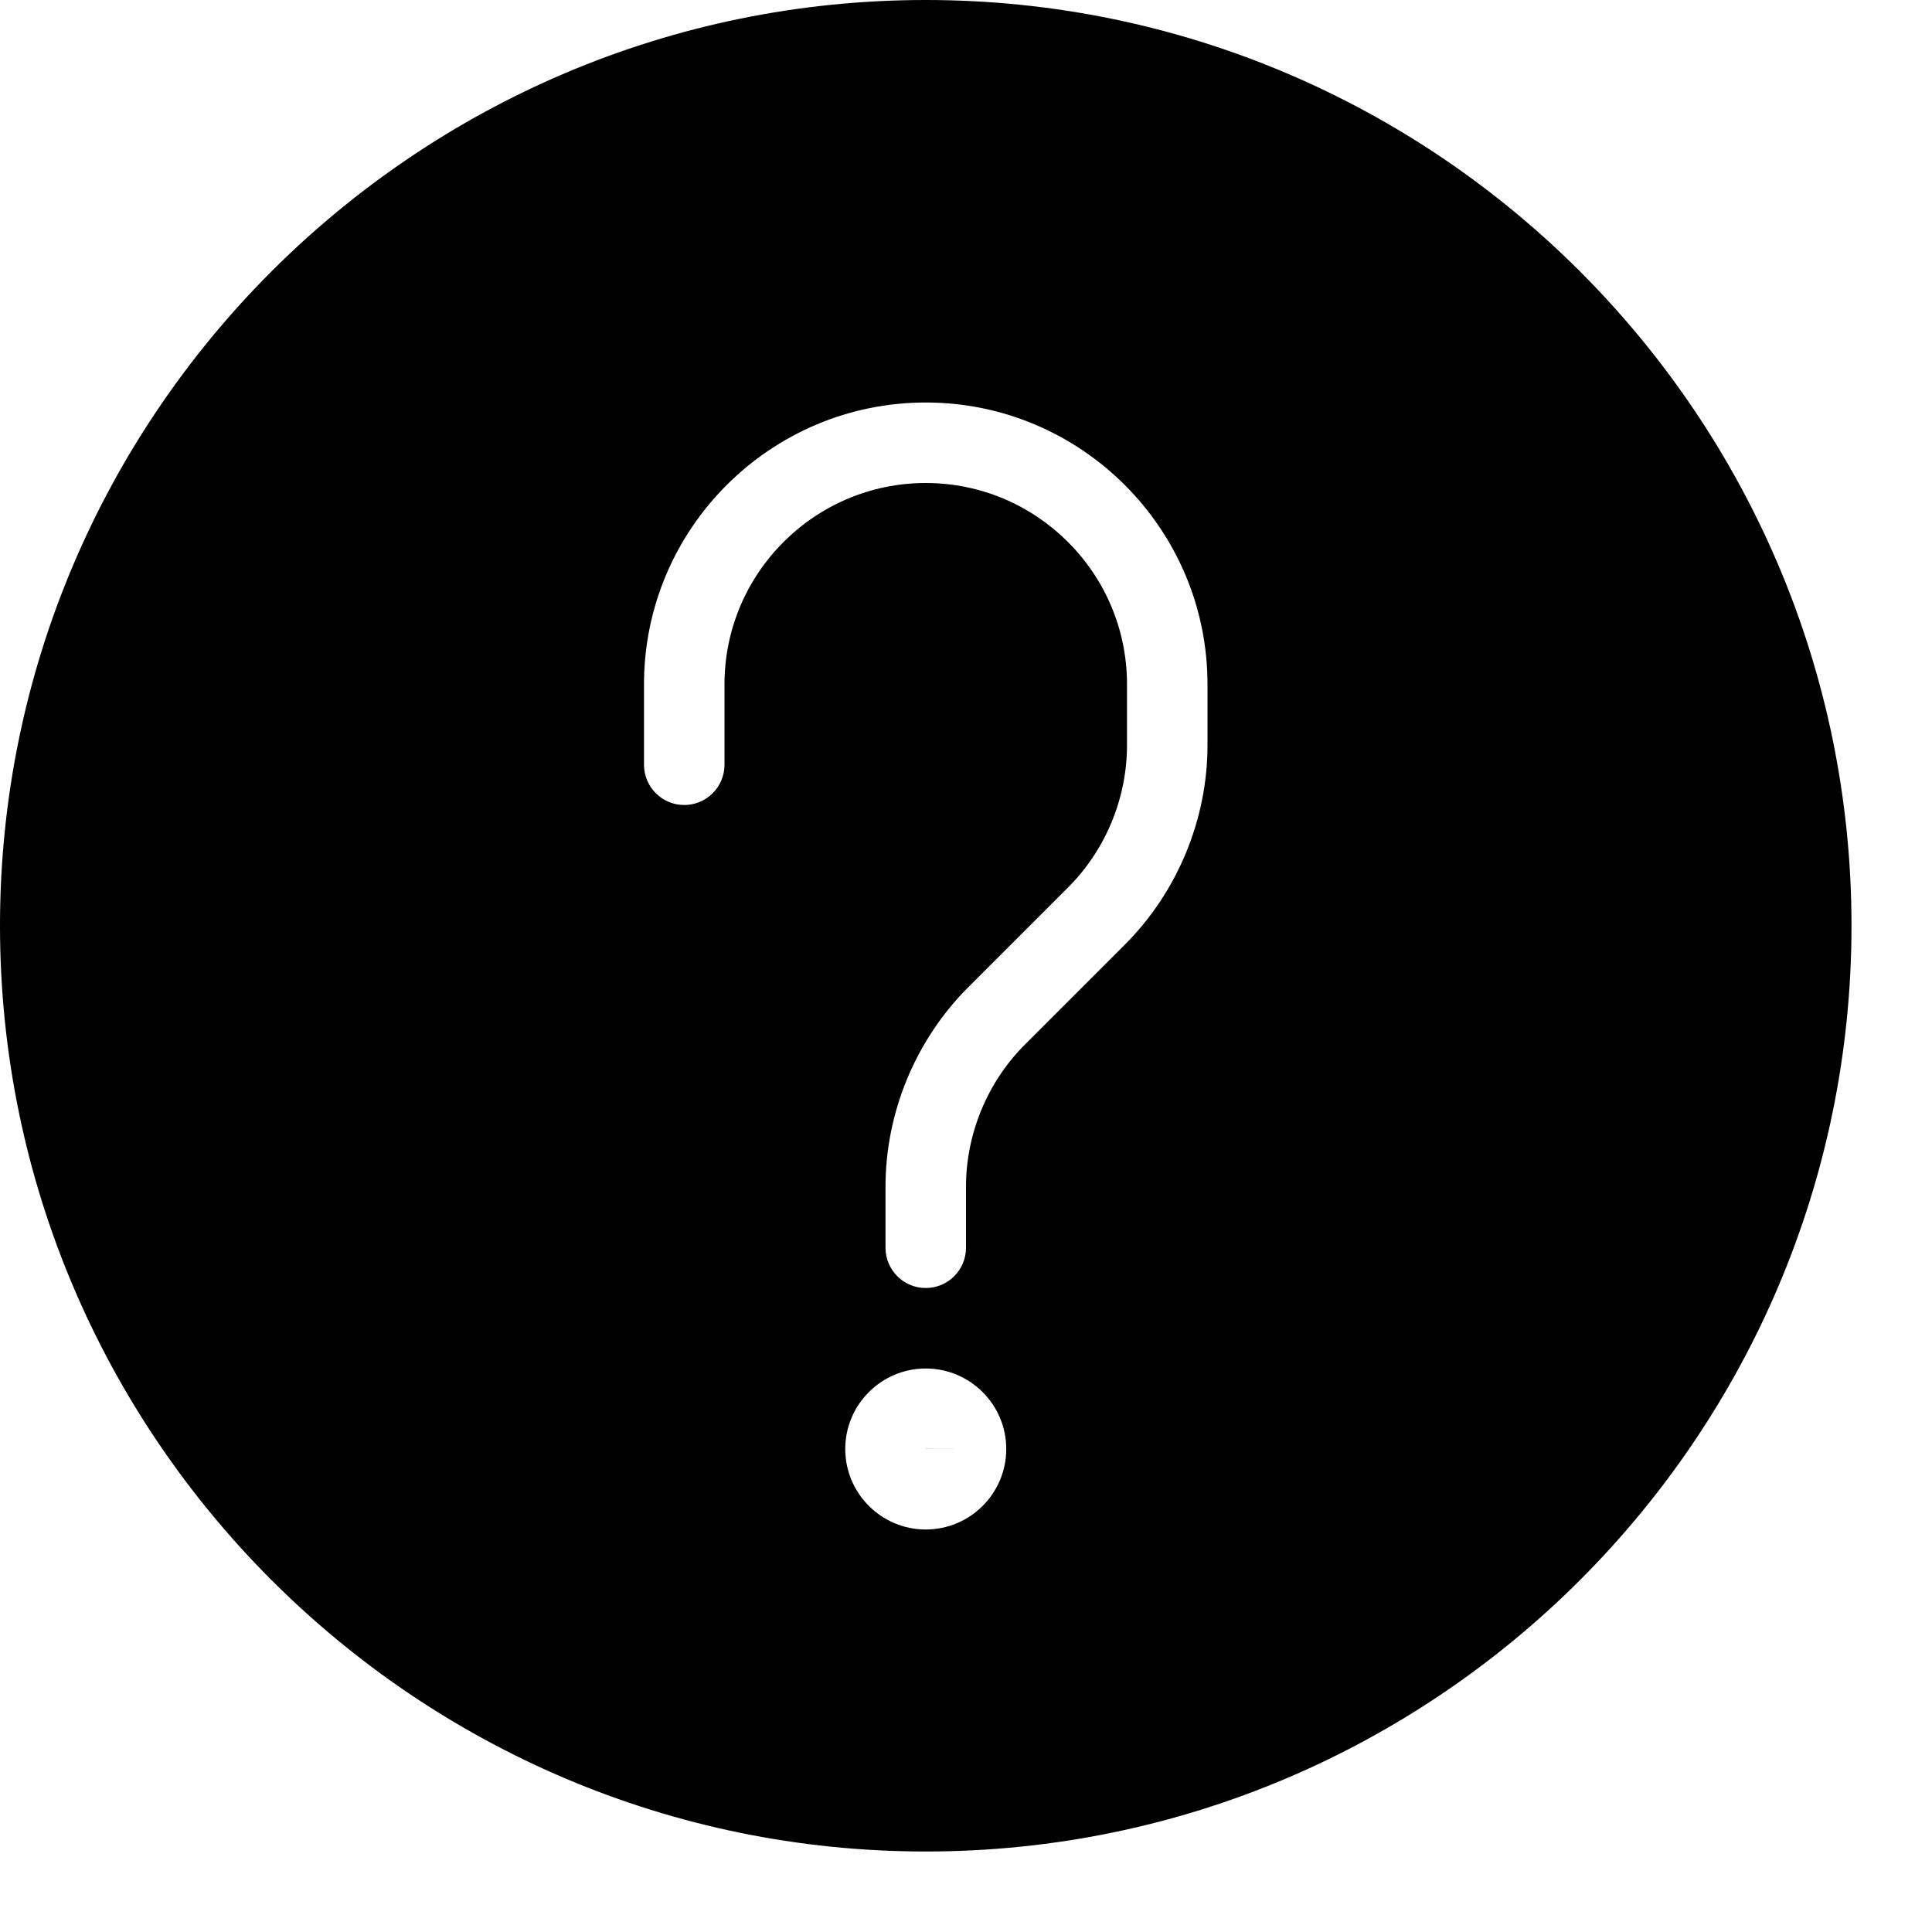
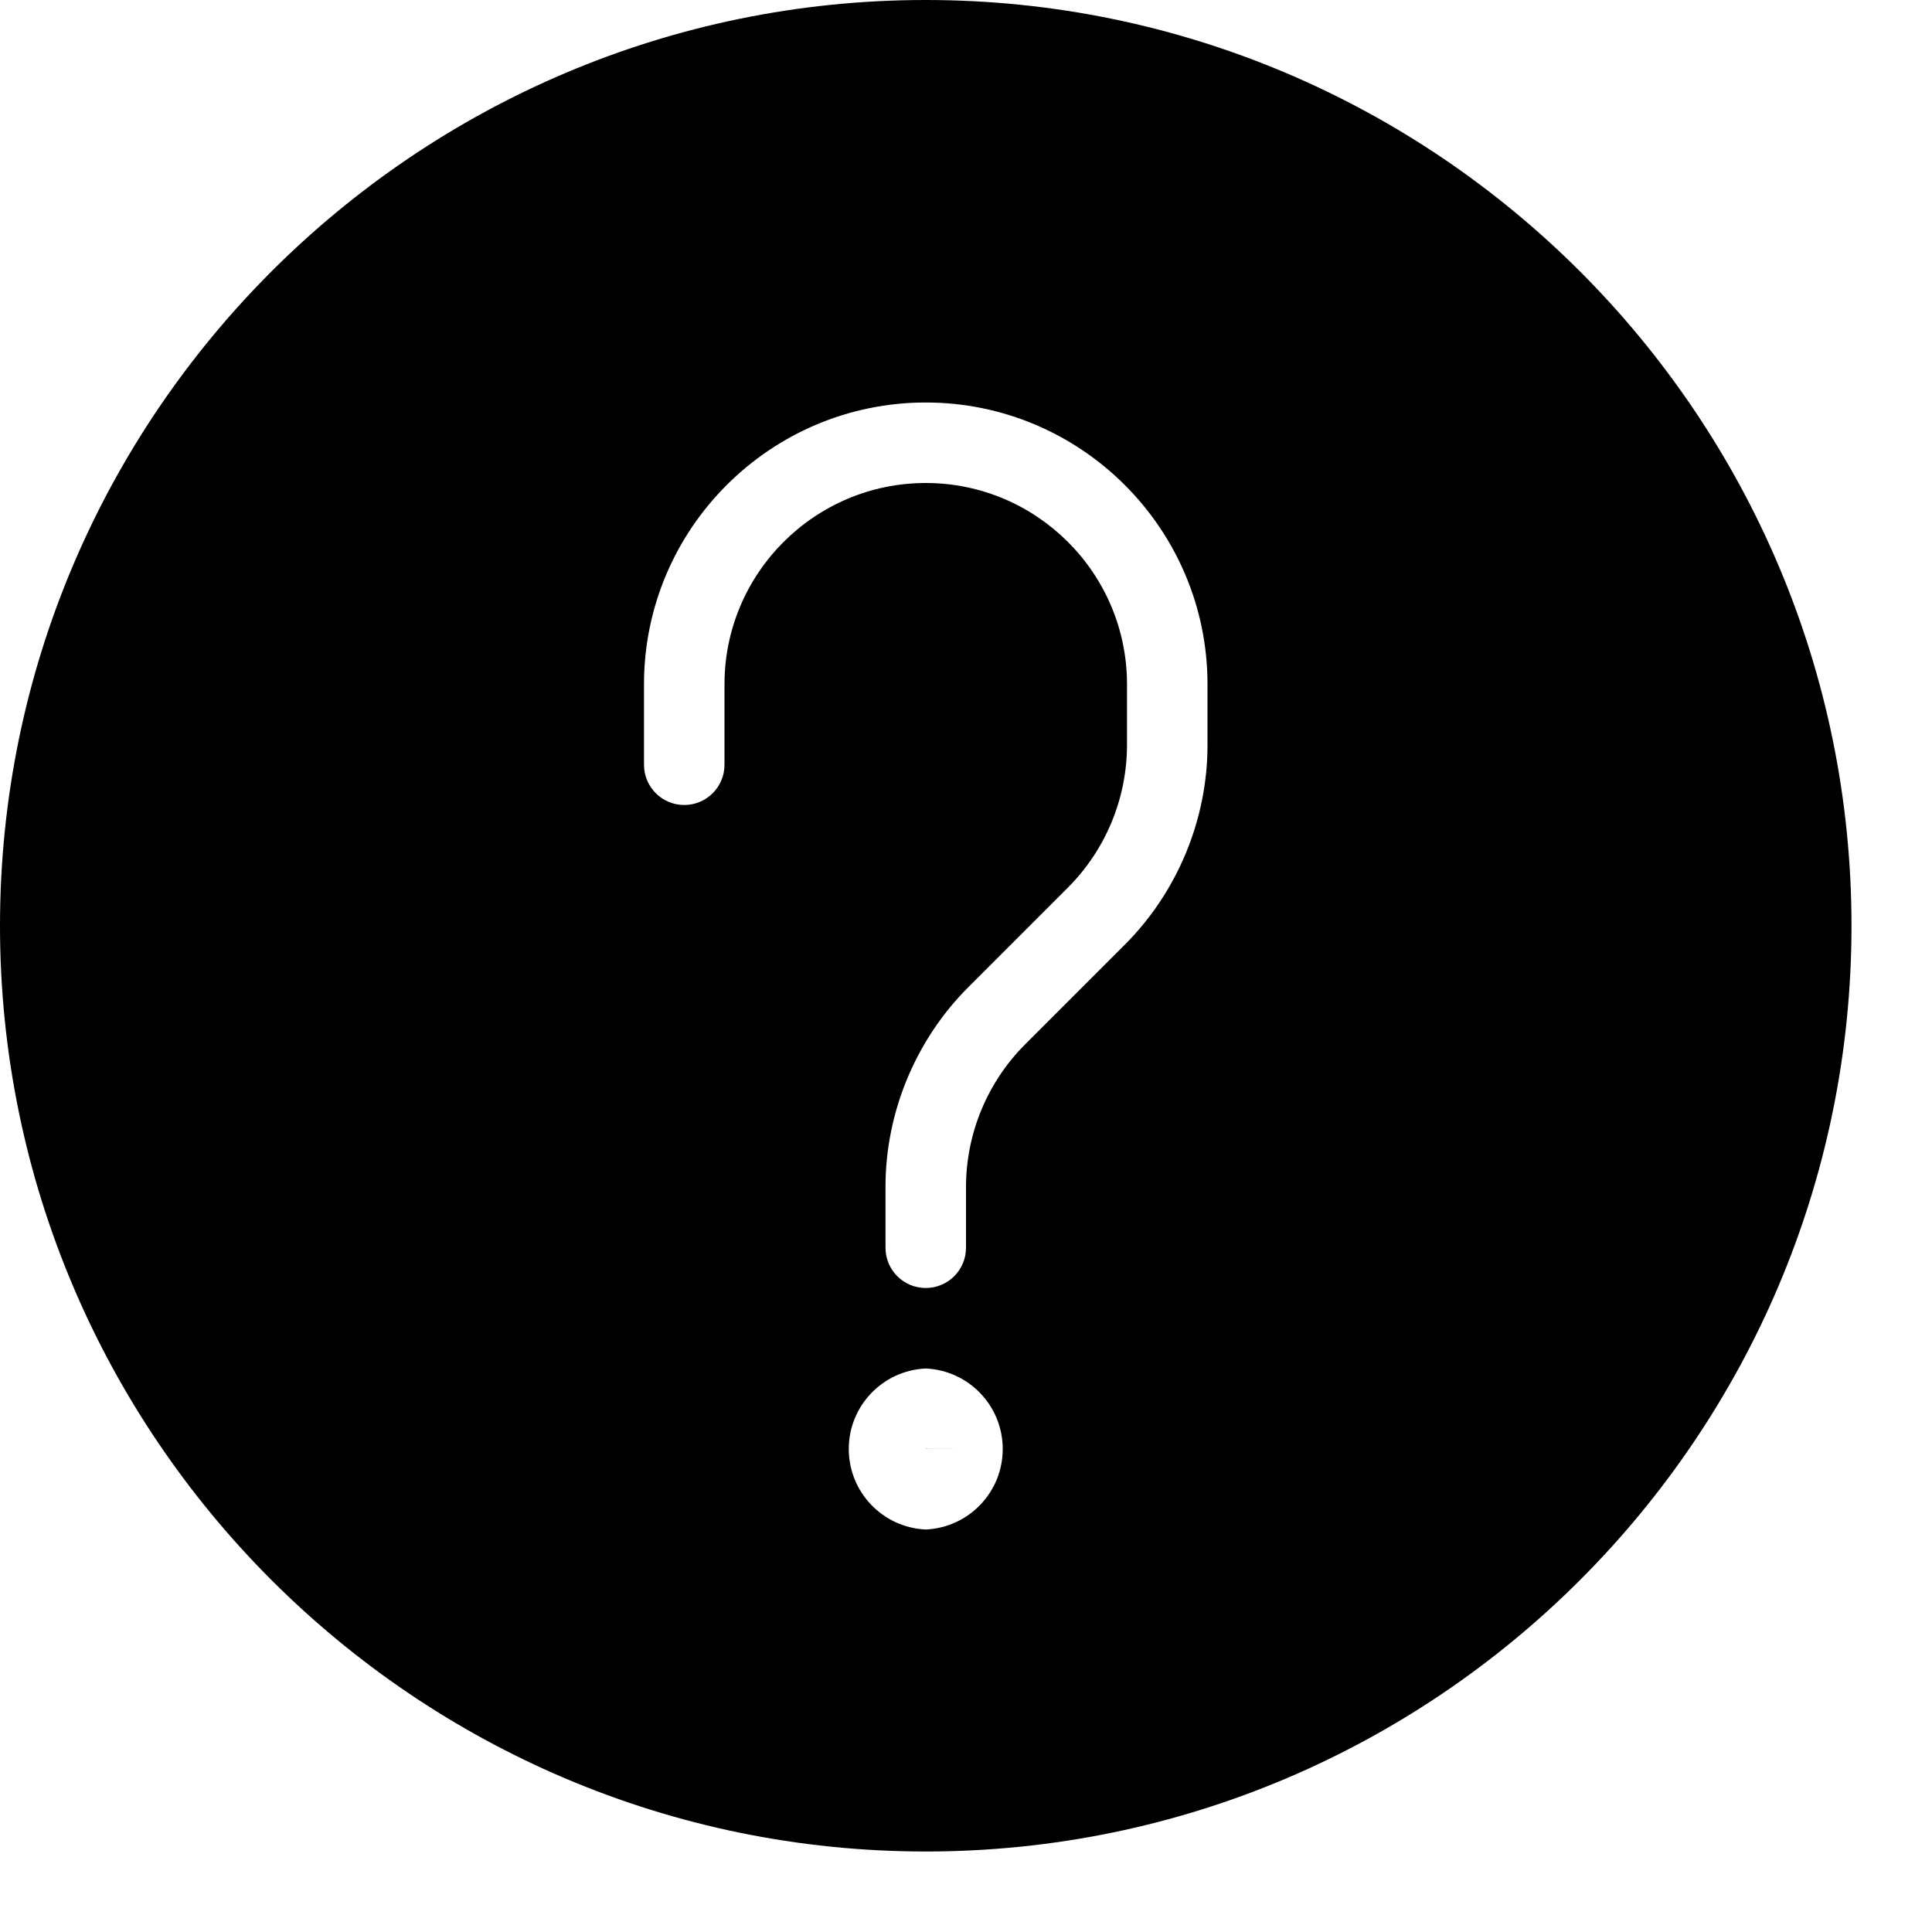
- <svg xmlns="http://www.w3.org/2000/svg" version="1.1" x="0px" y="0px" viewBox="0 0 24 24" style="enable-background:new 0 0 24 24;" xml:space="preserve">
-   <g id="Mail">
- </g>
-   <g id="Open_Mail">
- </g>
-   <g id="Mail_Attachmet">
- </g>
-   <g id="Mails">
- </g>
-   <g id="Trash">
- </g>
-   <g id="Trash_Full">
- </g>
-   <g id="Preferences_1">
- </g>
-   <g id="Preferences_2">
- </g>
-   <g id="Mouse">
- </g>
-   <g id="Computer">
- </g>
-   <g id="Notebook">
- </g>
-   <g id="Mobile_Phone">
- </g>
-   <g id="Print">
- </g>
-   <g id="Calculator">
- </g>
-   <g id="Tag">
- </g>
-   <g id="Paperclip">
- </g>
-   <g id="Heart">
- </g>
-   <g id="Lock">
- </g>
-   <g id="Lock_Open">
- </g>
-   <g id="Key_1">
- </g>
-   <g id="Star">
- </g>
-   <g id="Add">
- </g>
-   <g id="Remove">
- </g>
-   <g id="Error">
- </g>
-   <g id="Check_1">
- </g>
-   <g id="Time">
- </g>
-   <g id="Question_Mark">
-     <g>
-       <path d="M11.5,0C5.159,0,0,5.159,0,11.5S5.159,23,11.5,23S23,17.841,23,11.5S17.841,0,11.5,0z M11.5,19c-0.551,0-1-0.448-1-1    s0.449-1,1-1s1,0.448,1,1S12.051,19,11.5,19z M15,9.258c0,0.922-0.374,1.823-1.025,2.475l-1.242,1.242    C12.267,13.439,12,14.084,12,14.742V15.5c0,0.276-0.224,0.5-0.5,0.5S11,15.776,11,15.5v-0.758c0-0.922,0.374-1.823,1.025-2.475    l1.242-1.242C13.733,10.561,14,9.916,14,9.258V8.5C14,7.121,12.878,6,11.5,6S9,7.121,9,8.5v1C9,9.776,8.776,10,8.5,10    S8,9.776,8,9.5v-1C8,6.57,9.57,5,11.5,5S15,6.57,15,8.5V9.258z" />
-       <polygon points="11.5,18 12,18 11.5,17.999   " />
-     </g>
-   </g>
-   <g id="Error_Mark">
- </g>
-   <g id="Sand-Glass">
- </g>
-   <g id="Battery_Full">
- </g>
-   <g id="Battery_Charge">
- </g>
-   <g id="Battery_Half">
- </g>
-   <g id="Battery_Low">
- </g>
-   <g id="No_Battery">
- </g>
-   <g id="Key_2">
- </g>
-   <g id="Link">
- </g>
-   <g id="Brake_Link">
- </g>
-   <g id="Pencil">
- </g>
-   <g id="At">
- </g>
-   <g id="Reply">
- </g>
-   <g id="Accessible">
- </g>
-   <g id="Up_Arrow">
- </g>
-   <g id="Brush">
- </g>
-   <g id="Design_Mug">
- </g>
-   <g id="Design">
- </g>
-   <g id="Server">
- </g>
-   <g id="Database">
- </g>
-   <g id="Save">
- </g>
-   <g id="Female">
- </g>
-   <g id="Male">
- </g>
-   <g id="Book">
- </g>
-   <g id="Power">
- </g>
-   <g id="Reload">
- </g>
-   <g id="Map">
- </g>
-   <g id="Loction_1">
- </g>
-   <g id="Location_2">
- </g>
-   <g id="Globe">
- </g>
-   <g id="Suitcase">
- </g>
-   <g id="Callendar">
- </g>
-   <g id="Cloud_Off">
- </g>
-   <g id="File_1">
- </g>
-   <g id="File_2">
- </g>
-   <g id="Folder">
- </g>
-   <g id="Open_Folder">
- </g>
-   <g id="Cloud">
- </g>
-   <g id="Upload_Cloud">
- </g>
-   <g id="Download_Cloud">
- </g>
-   <g id="Eye">
- </g>
-   <g id="Invisible">
- </g>
-   <g id="Assignment">
- </g>
-   <g id="Note_Book">
- </g>
-   <g id="Webpage">
- </g>
-   <g id="Mailbox">
- </g>
-   <g id="Drive">
- </g>
-   <g id="Disc">
- </g>
-   <g id="Wifi_1">
- </g>
-   <g id="Wifi_2">
- </g>
-   <g id="Archive">
- </g>
-   <g id="Archive_File">
- </g>
-   <g id="News">
- </g>
-   <g id="Home">
- </g>
-   <g id="Collaboration">
- </g>
-   <g id="Announcement">
- </g>
-   <g id="Watch">
- </g>
-   <g id="Clock">
- </g>
-   <g id="Volume">
- </g>
-   <g id="Mute">
- </g>
-   <g id="Hand">
- </g>
-   <g id="Layers">
- </g>
-   <g id="Bell">
- </g>
-   <g id="Speach_Bubble">
- </g>
-   <g id="Speach_Bubbles">
- </g>
-   <g id="Zoom_In">
- </g>
-   <g id="Zoom_Out">
- </g>
-   <g id="Search">
- </g>
-   <g id="Back_Arrow">
- </g>
-   <g id="Close">
- </g>
-   <g id="Check_2">
- </g>
-   <g id="Left_Arrow_2">
- </g>
-   <g id="Right_Arrow_2">
- </g>
+ <svg xmlns="http://www.w3.org/2000/svg" viewBox="0 0 24 24">
+   <path d="M11.5 0C5.159 0 0 5.159 0 11.5S5.159 23 11.5 23 23 17.841 23 11.5 17.841 0 11.5 0zm0 19a1.001 1.001 0 0 1 0-2 1.001 1.001 0 0 1 0 2zM15 9.258c0 .922-.374 1.823-1.025 2.475l-1.242 1.242A2.511 2.511 0 0 0 12 14.742v.758a.5.5 0 0 1-1 0v-.758c0-.922.374-1.823 1.025-2.475l1.242-1.242A2.511 2.511 0 0 0 14 9.258V8.5C14 7.121 12.878 6 11.5 6S9 7.121 9 8.5v1a.5.5 0 0 1-1 0v-1C8 6.57 9.57 5 11.5 5S15 6.57 15 8.5v.758z" />
+   <path d="M11.5 18h.5l-.5-.001z" />
</svg>
